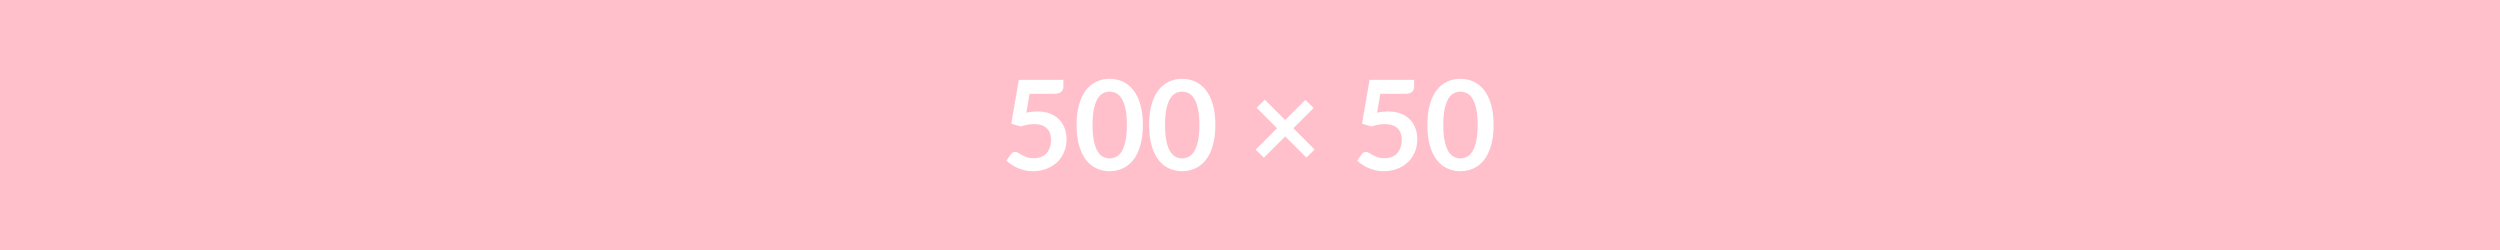
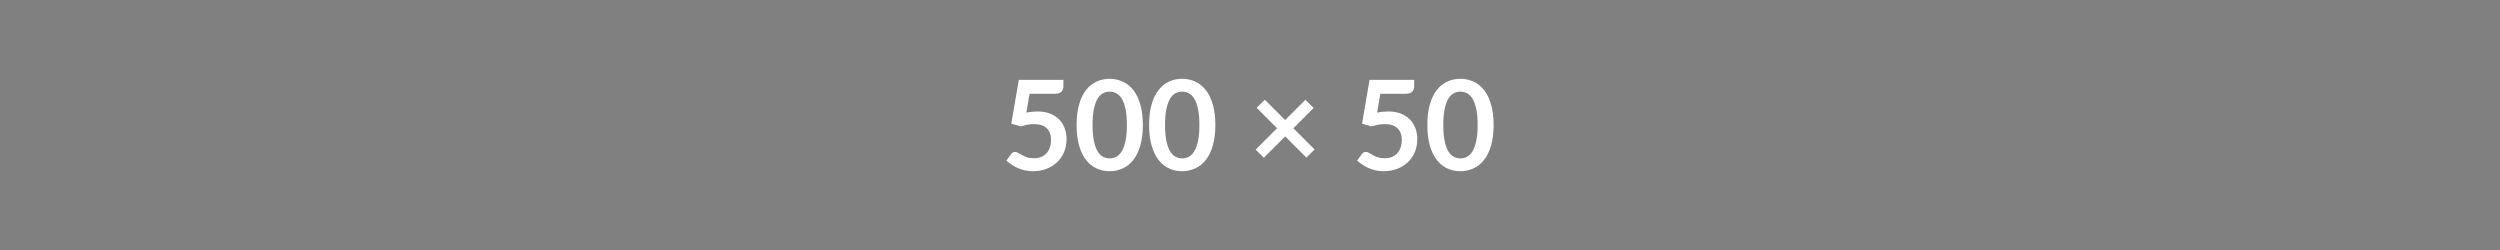
<svg xmlns="http://www.w3.org/2000/svg" width="500" height="50" viewBox="0 0 500 50">
-   <rect width="100%" height="100%" fill="#FFC0CB" />
-   <path fill="#FFFFFF" d="m205.91 18.76-.64 3.77q.6-.13 1.15-.18.55-.06 1.06-.06 1.43 0 2.51.42 1.09.43 1.83 1.18t1.11 1.76q.38 1 .38 2.16 0 1.44-.51 2.63t-1.41 2.03q-.9.84-2.13 1.31-1.23.46-2.68.46-.85 0-1.61-.17-.76-.18-1.43-.47-.67-.3-1.24-.68-.57-.38-1.02-.81l.95-1.31q.3-.42.79-.42.31 0 .64.2.32.2.74.43.42.24.99.44.57.2 1.37.2.85 0 1.5-.27.65-.28 1.08-.77.43-.5.65-1.18.22-.68.22-1.48 0-1.47-.86-2.3-.86-.83-2.53-.83-1.29 0-2.64.47l-1.92-.55 1.5-8.77h8.92v1.31q0 .66-.41 1.07-.41.41-1.4.41h-4.96ZM228.57 25q0 2.36-.51 4.11-.5 1.74-1.4 2.88-.89 1.14-2.11 1.69-1.22.56-2.63.56t-2.62-.56q-1.21-.55-2.09-1.69-.89-1.14-1.39-2.88-.5-1.75-.5-4.11 0-2.37.5-4.11.5-1.74 1.39-2.88.88-1.13 2.09-1.69t2.62-.56q1.41 0 2.63.56t2.11 1.69q.9 1.14 1.4 2.88.51 1.74.51 4.11Zm-3.19 0q0-1.96-.29-3.25-.28-1.29-.76-2.05-.49-.76-1.11-1.07-.63-.3-1.3-.3-.66 0-1.28.3-.62.31-1.1 1.07-.47.76-.75 2.05-.28 1.29-.28 3.25t.28 3.25q.28 1.29.75 2.05.48.76 1.1 1.07.62.31 1.28.31.67 0 1.3-.31.62-.31 1.11-1.07.48-.76.76-2.05.29-1.29.29-3.25Zm17.69 0q0 2.36-.51 4.11-.5 1.74-1.4 2.88-.89 1.14-2.11 1.69-1.22.56-2.63.56t-2.62-.56q-1.21-.55-2.09-1.69-.89-1.14-1.39-2.88-.5-1.75-.5-4.11 0-2.37.5-4.11.5-1.74 1.39-2.88.88-1.13 2.09-1.69t2.62-.56q1.41 0 2.63.56t2.11 1.69q.9 1.14 1.4 2.88.51 1.74.51 4.11Zm-3.19 0q0-1.96-.29-3.25-.28-1.29-.76-2.05-.49-.76-1.11-1.07-.63-.3-1.3-.3-.66 0-1.28.3-.62.31-1.1 1.07-.47.76-.75 2.05-.28 1.29-.28 3.25t.28 3.25q.28 1.29.75 2.05.48.76 1.1 1.07.62.31 1.28.31.67 0 1.3-.31.62-.31 1.11-1.07.48-.76.76-2.05.29-1.29.29-3.25Zm23.04 4.9-1.64 1.61-4.24-4.23-4.27 4.26-1.64-1.61 4.28-4.29-4.08-4.08 1.63-1.62 4.07 4.07 4.05-4.05 1.65 1.63-4.06 4.06 4.25 4.25Zm13.14-11.14-.64 3.77q.6-.13 1.15-.18.55-.06 1.06-.06 1.43 0 2.51.42 1.09.43 1.83 1.18t1.11 1.76q.38 1 .38 2.16 0 1.44-.51 2.63t-1.41 2.03q-.9.84-2.13 1.31-1.23.46-2.68.46-.85 0-1.61-.17-.76-.18-1.43-.47-.67-.3-1.24-.68-.57-.38-1.02-.81l.95-1.31q.3-.42.79-.42.31 0 .64.2.32.2.74.43.42.24.99.44.57.2 1.37.2.85 0 1.5-.27.65-.28 1.08-.77.43-.5.65-1.18.22-.68.22-1.48 0-1.47-.86-2.3-.86-.83-2.53-.83-1.29 0-2.64.47l-1.92-.55 1.5-8.77h8.92v1.31q0 .66-.41 1.07-.41.41-1.4.41h-4.96ZM298.72 25q0 2.36-.51 4.11-.5 1.74-1.4 2.88-.89 1.14-2.11 1.69-1.22.56-2.63.56t-2.62-.56q-1.21-.55-2.09-1.69-.89-1.14-1.39-2.88-.5-1.75-.5-4.11 0-2.37.5-4.11.5-1.74 1.39-2.88.88-1.13 2.09-1.69t2.62-.56q1.41 0 2.63.56t2.11 1.69q.9 1.14 1.4 2.88.51 1.74.51 4.11Zm-3.19 0q0-1.96-.29-3.25-.28-1.29-.76-2.05-.49-.76-1.11-1.07-.63-.3-1.3-.3-.66 0-1.28.3-.62.31-1.1 1.07-.47.76-.75 2.05-.28 1.29-.28 3.25t.28 3.25q.28 1.29.75 2.05.48.76 1.1 1.07.62.31 1.28.31.67 0 1.3-.31.62-.31 1.11-1.07.48-.76.76-2.05.29-1.29.29-3.25Z" />
+   <rect width="100%" height="100%" fill="#808080" />
+   <path fill="#ffffff" d="m205.91 18.76-.64 3.77q.6-.13 1.15-.18.55-.06 1.06-.06 1.43 0 2.51.42 1.09.43 1.83 1.18t1.11 1.76q.38 1 .38 2.16 0 1.44-.51 2.63t-1.41 2.03q-.9.84-2.13 1.31-1.23.46-2.68.46-.85 0-1.61-.17-.76-.18-1.43-.47-.67-.3-1.24-.68-.57-.38-1.02-.81l.95-1.31q.3-.42.79-.42.31 0 .64.2.32.2.74.43.42.24.99.44.57.2 1.37.2.85 0 1.5-.27.65-.28 1.08-.77.43-.5.65-1.18.22-.68.22-1.48 0-1.47-.86-2.3-.86-.83-2.53-.83-1.29 0-2.64.47l-1.92-.55 1.5-8.77h8.92v1.31q0 .66-.41 1.07-.41.41-1.4.41h-4.96ZM228.57 25q0 2.36-.51 4.11-.5 1.74-1.4 2.88-.89 1.14-2.11 1.69-1.22.56-2.63.56t-2.62-.56q-1.21-.55-2.09-1.69-.89-1.14-1.39-2.88-.5-1.75-.5-4.11 0-2.37.5-4.11.5-1.74 1.39-2.88.88-1.13 2.09-1.69t2.62-.56q1.41 0 2.63.56t2.11 1.69q.9 1.14 1.4 2.88.51 1.74.51 4.11Zm-3.19 0q0-1.96-.29-3.25-.28-1.29-.76-2.05-.49-.76-1.11-1.07-.63-.3-1.3-.3-.66 0-1.28.3-.62.31-1.1 1.07-.47.76-.75 2.05-.28 1.29-.28 3.25t.28 3.25q.28 1.29.75 2.05.48.76 1.1 1.07.62.31 1.28.31.67 0 1.3-.31.62-.31 1.11-1.07.48-.76.76-2.05.29-1.29.29-3.25Zm17.69 0q0 2.36-.51 4.11-.5 1.74-1.4 2.88-.89 1.14-2.11 1.69-1.22.56-2.63.56t-2.62-.56q-1.21-.55-2.09-1.69-.89-1.14-1.39-2.88-.5-1.75-.5-4.11 0-2.37.5-4.11.5-1.74 1.39-2.88.88-1.13 2.09-1.69t2.62-.56q1.41 0 2.63.56t2.11 1.69q.9 1.14 1.4 2.88.51 1.74.51 4.11Zm-3.19 0q0-1.96-.29-3.25-.28-1.29-.76-2.05-.49-.76-1.11-1.07-.63-.3-1.3-.3-.66 0-1.28.3-.62.31-1.1 1.07-.47.76-.75 2.05-.28 1.29-.28 3.25t.28 3.25q.28 1.29.75 2.05.48.76 1.1 1.07.62.31 1.28.31.67 0 1.3-.31.62-.31 1.11-1.07.48-.76.76-2.05.29-1.29.29-3.25Zm23.04 4.9-1.64 1.61-4.24-4.23-4.27 4.26-1.64-1.61 4.28-4.29-4.08-4.08 1.63-1.62 4.07 4.07 4.05-4.05 1.65 1.63-4.06 4.06 4.25 4.25Zm13.14-11.14-.64 3.77q.6-.13 1.15-.18.55-.06 1.06-.06 1.43 0 2.51.42 1.09.43 1.83 1.18t1.11 1.76q.38 1 .38 2.16 0 1.44-.51 2.63t-1.41 2.03q-.9.84-2.13 1.31-1.23.46-2.68.46-.85 0-1.61-.17-.76-.18-1.43-.47-.67-.3-1.24-.68-.57-.38-1.02-.81l.95-1.31q.3-.42.79-.42.31 0 .64.2.32.2.74.43.42.24.99.44.57.2 1.37.2.85 0 1.5-.27.65-.28 1.08-.77.43-.5.65-1.18.22-.68.22-1.48 0-1.47-.86-2.3-.86-.83-2.53-.83-1.29 0-2.64.47l-1.92-.55 1.5-8.77h8.92v1.31q0 .66-.41 1.07-.41.41-1.4.41h-4.96ZM298.72 25q0 2.36-.51 4.11-.5 1.74-1.4 2.88-.89 1.14-2.11 1.69-1.22.56-2.63.56t-2.62-.56q-1.21-.55-2.09-1.69-.89-1.14-1.39-2.88-.5-1.75-.5-4.11 0-2.37.5-4.11.5-1.74 1.39-2.88.88-1.13 2.09-1.69t2.62-.56q1.41 0 2.63.56t2.11 1.69q.9 1.14 1.4 2.88.51 1.74.51 4.11Zm-3.19 0q0-1.96-.29-3.25-.28-1.29-.76-2.05-.49-.76-1.11-1.07-.63-.3-1.3-.3-.66 0-1.28.3-.62.31-1.1 1.07-.47.76-.75 2.05-.28 1.29-.28 3.25t.28 3.25q.28 1.29.75 2.05.48.76 1.1 1.07.62.31 1.28.31.67 0 1.3-.31.62-.31 1.11-1.07.48-.76.76-2.05.29-1.29.29-3.25Z" />
</svg>
